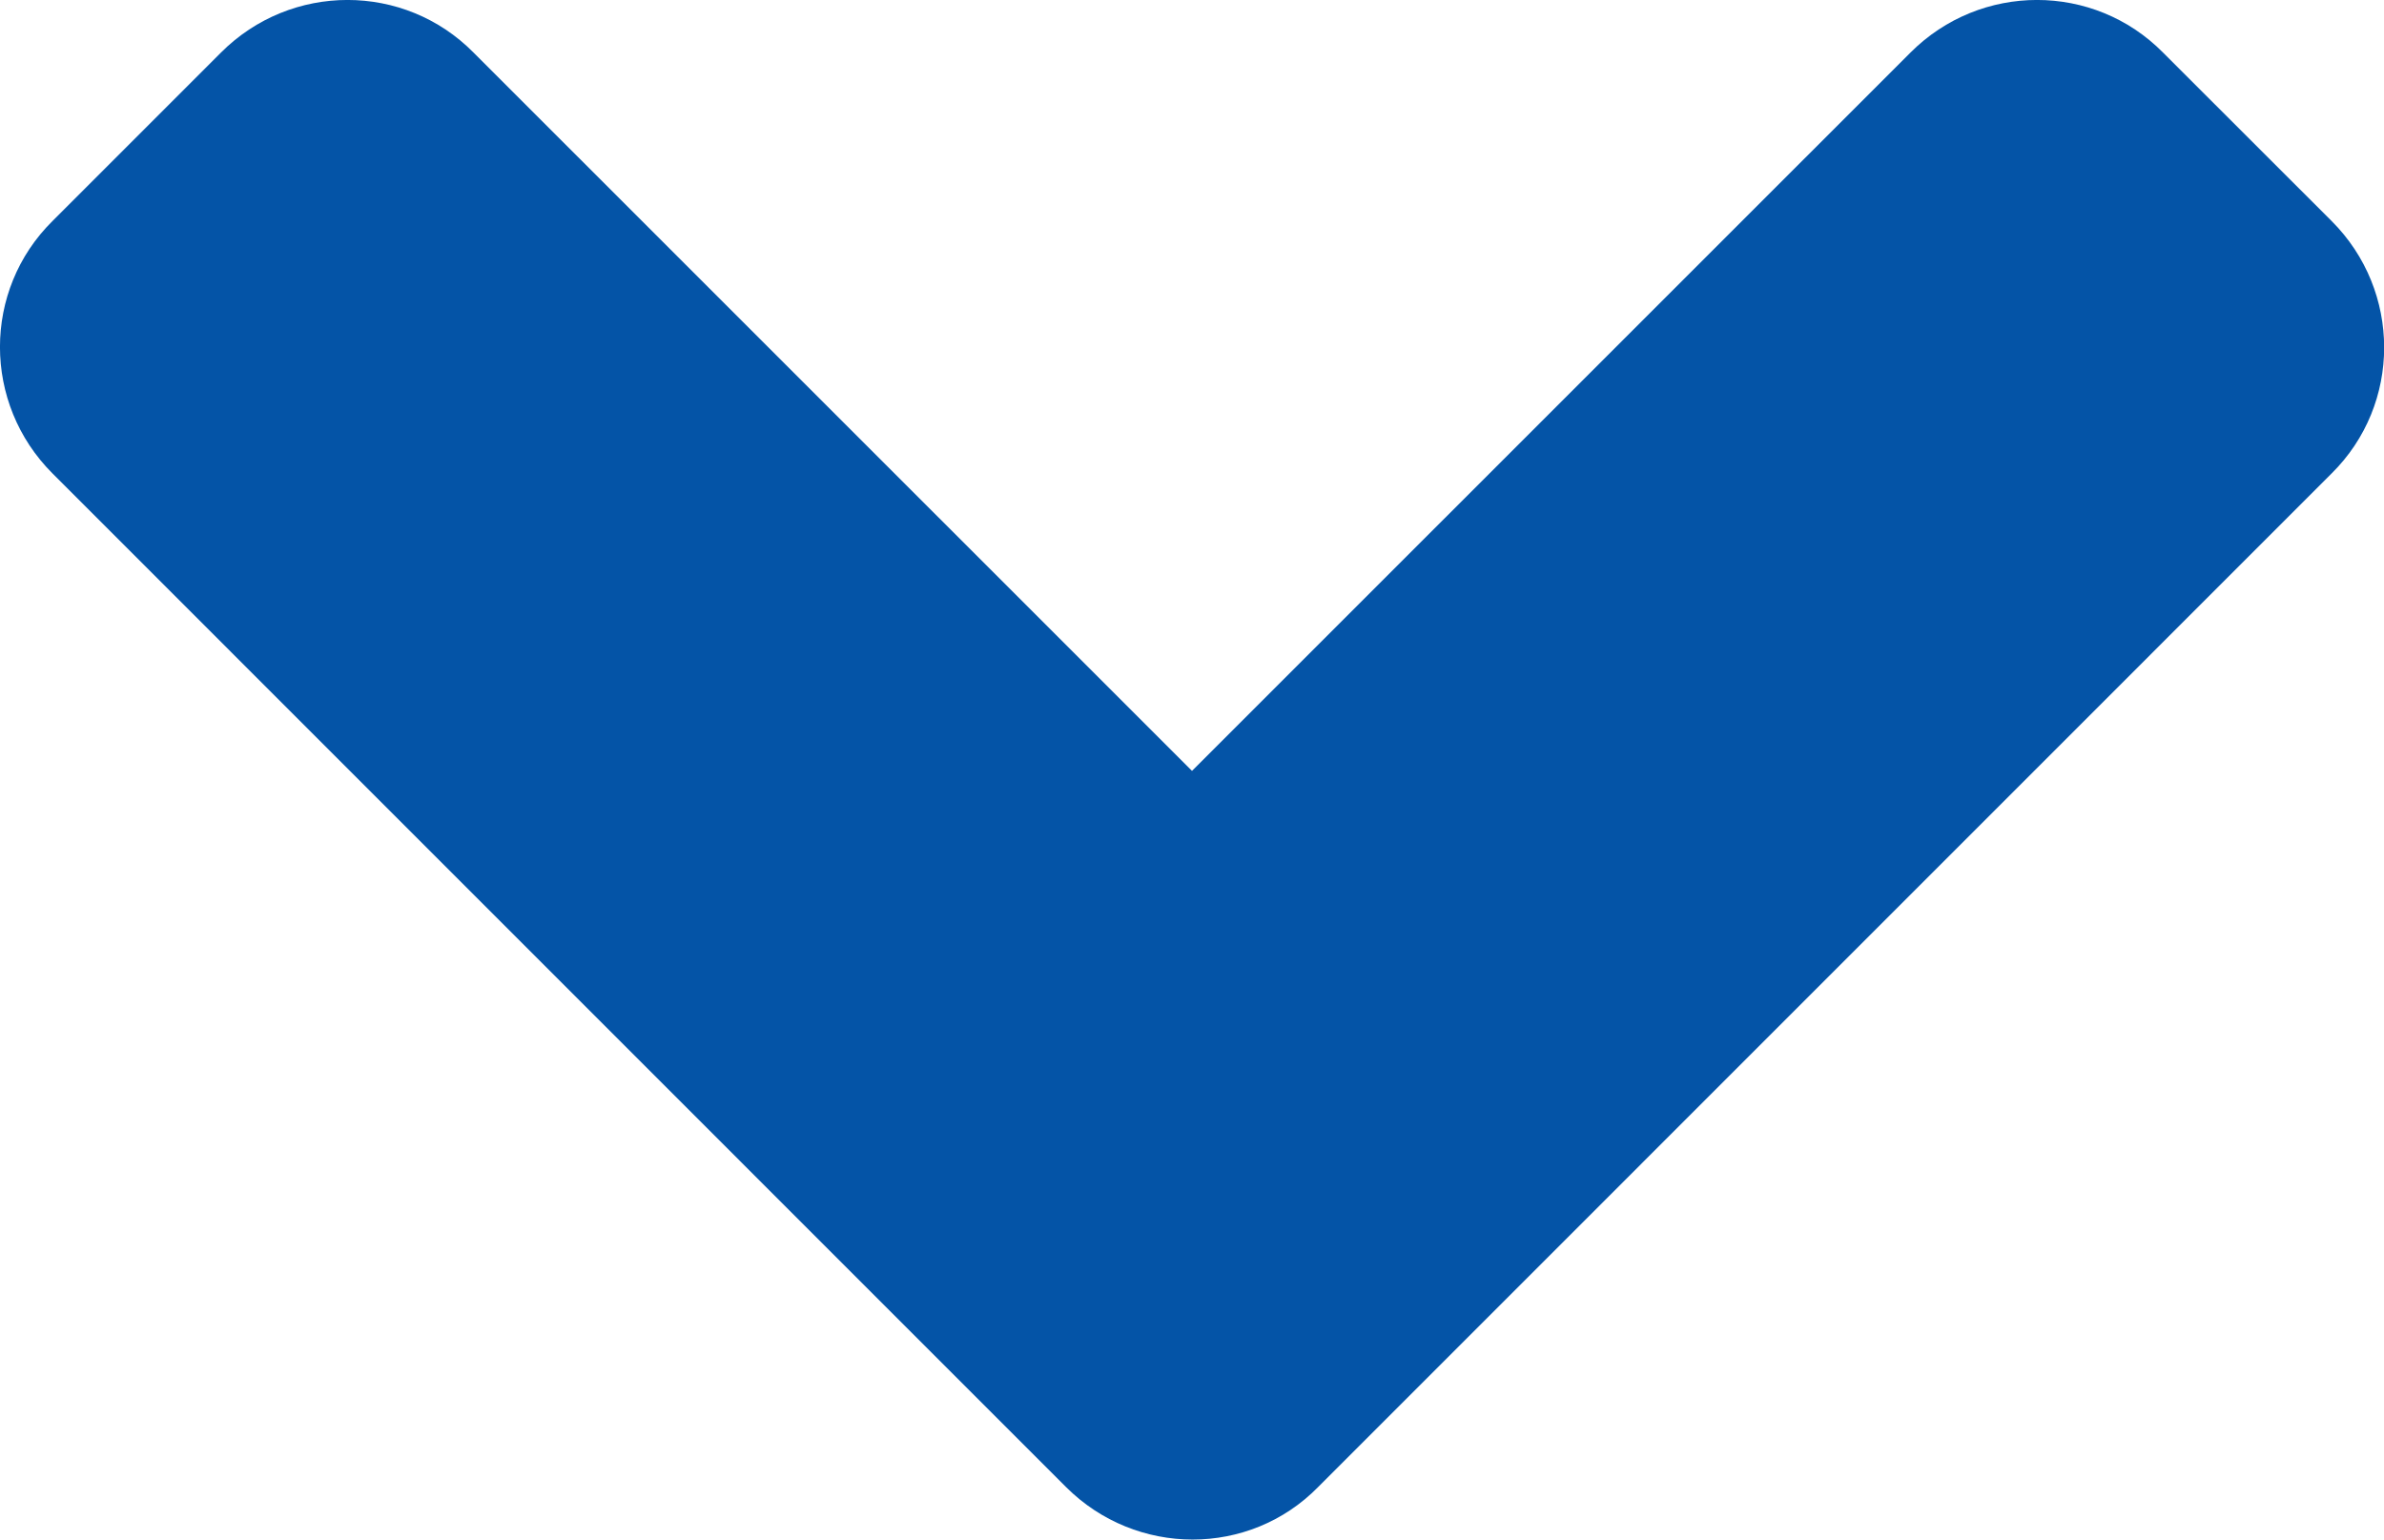
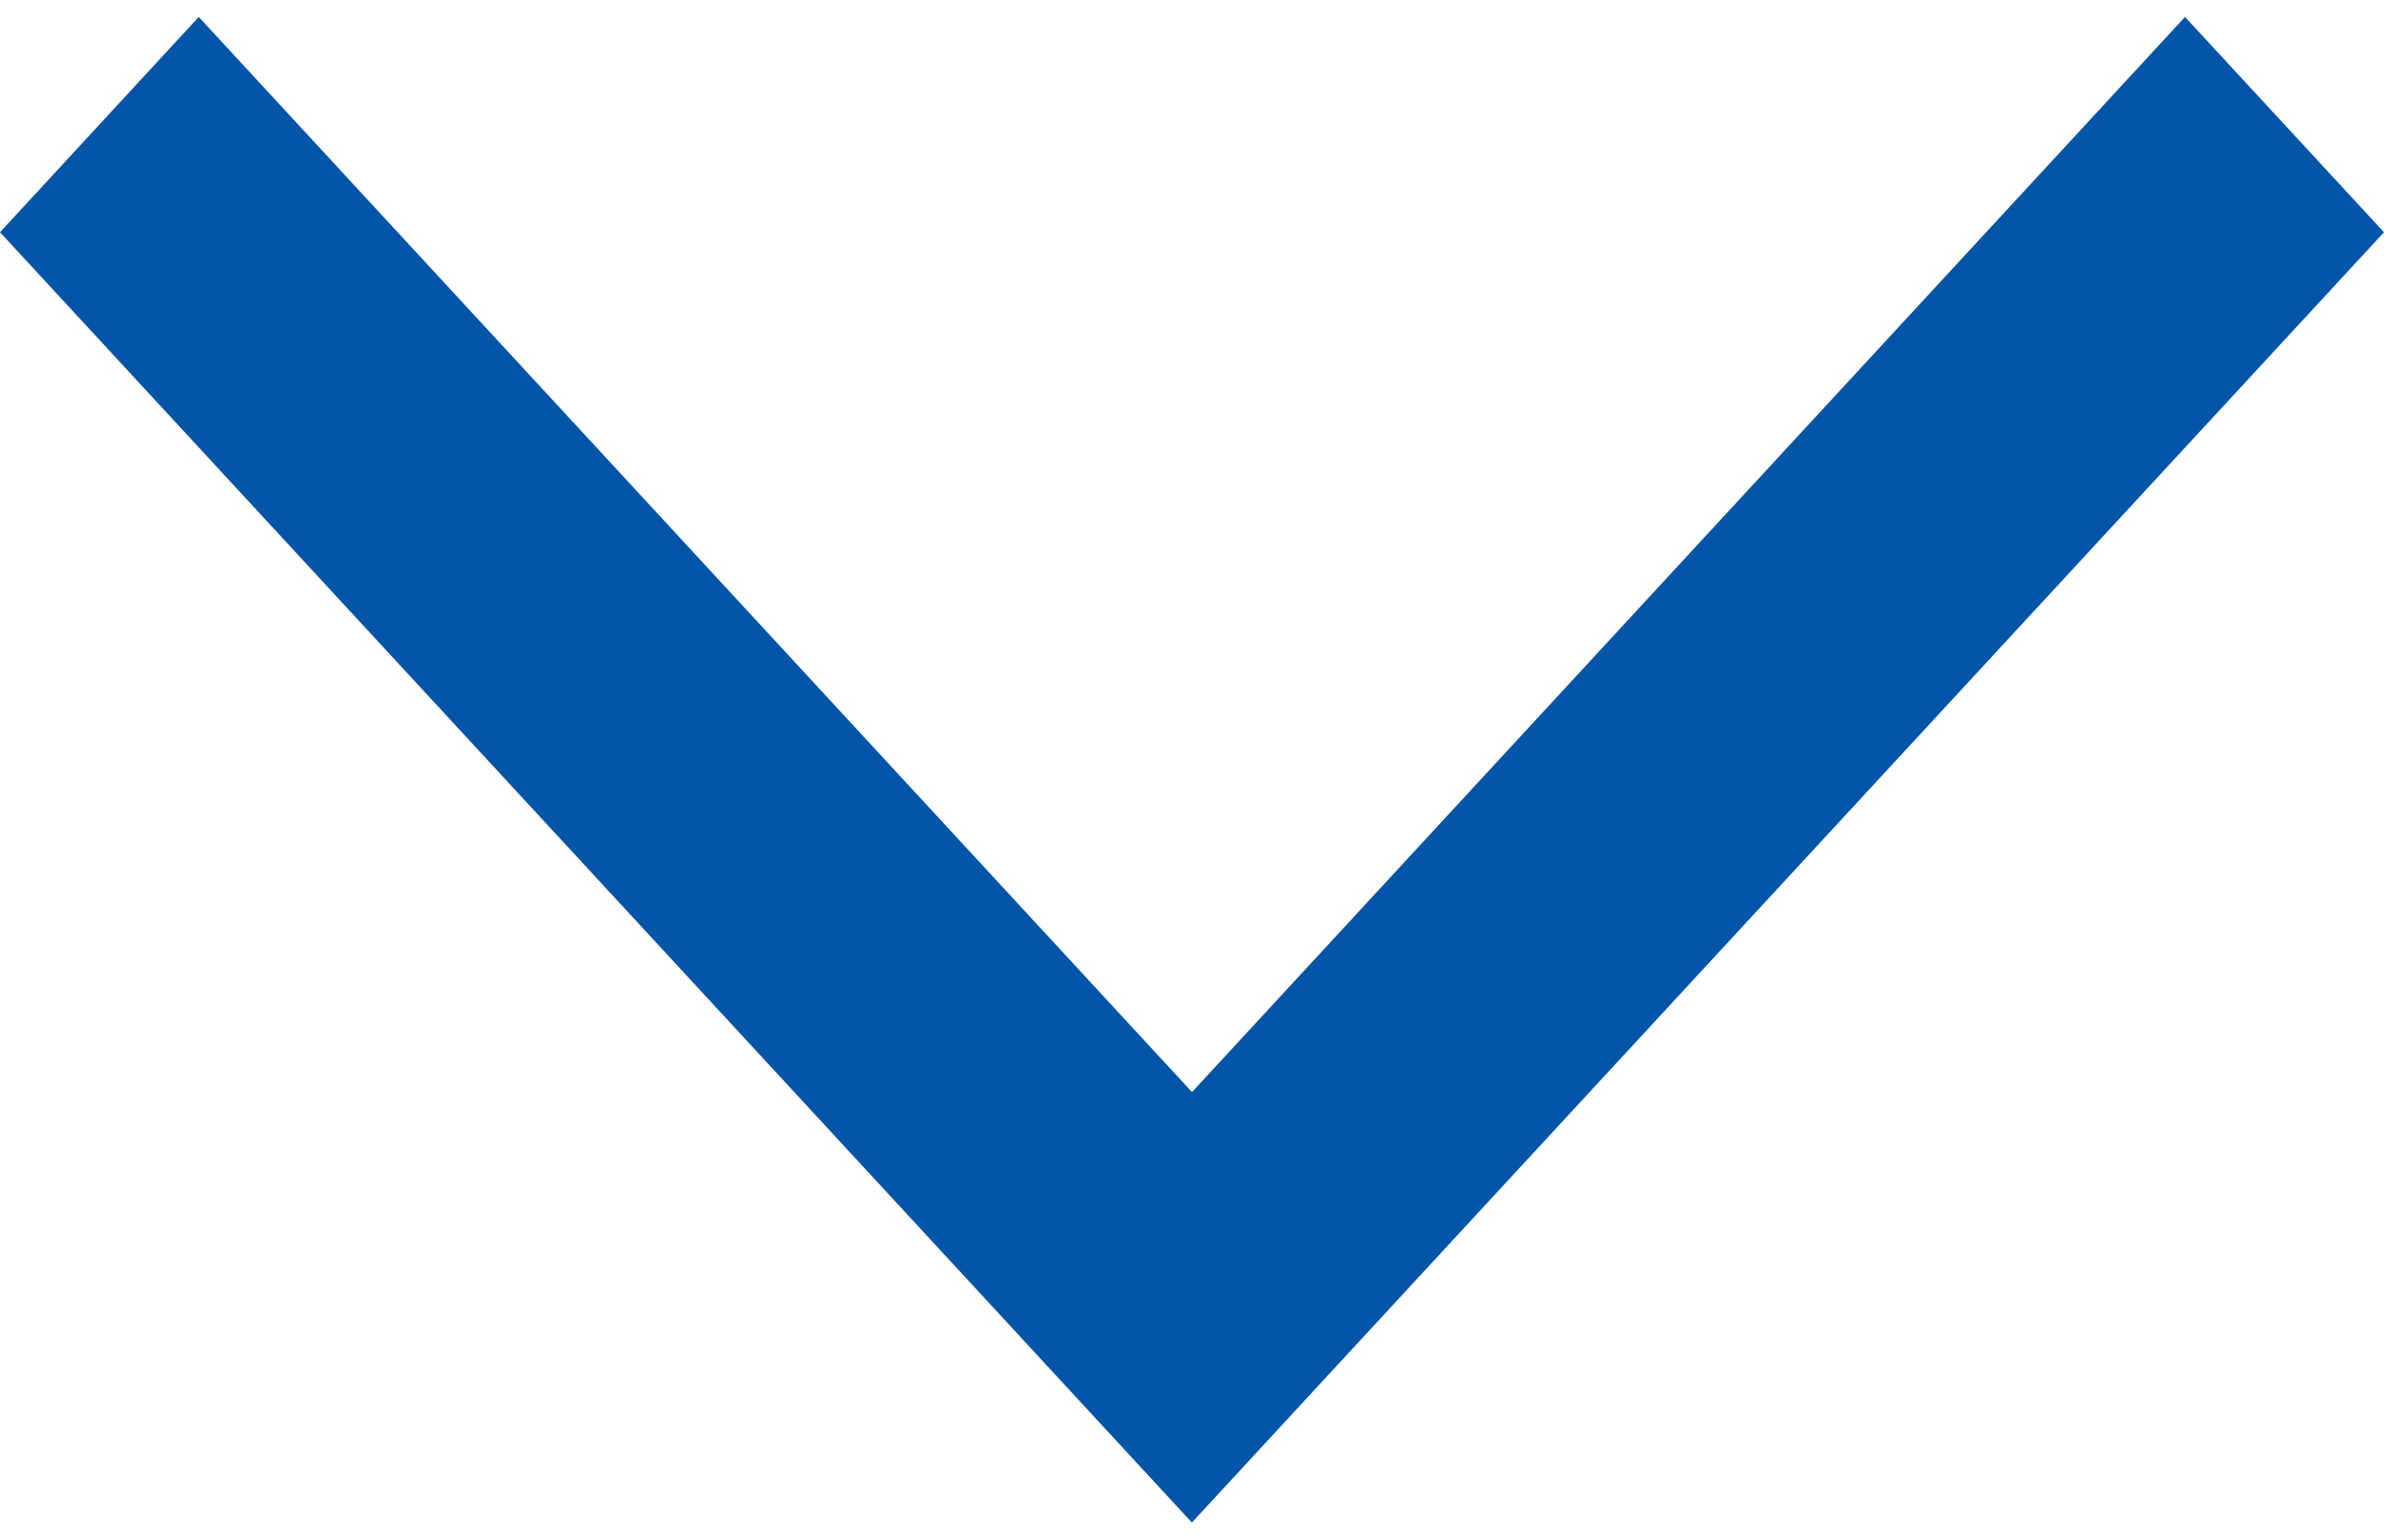
<svg xmlns="http://www.w3.org/2000/svg" version="1.1" id="Layer_1" x="0px" y="0px" width="19px" height="12.27px" viewBox="0 0 19 12.27" enable-background="new 0 0 19 12.27" xml:space="preserve">
-   <path fill="#0454A7" d="M8.496,11.852L0.419,3.774c-0.559-0.558-0.559-1.461,0-2.013l1.342-1.342c0.558-0.559,1.461-0.559,2.013,0  L9.5,6.144l5.726-5.725c0.558-0.559,1.461-0.559,2.013,0l1.343,1.342c0.559,0.558,0.559,1.461,0,2.013l-8.077,8.078  C9.958,12.41,9.055,12.41,8.496,11.852L8.496,11.852z" />
+   <polygon fill="#0454A7" points="19,1.851 17.414,0.135 9.5,8.704 1.584,0.135 0,1.851 9.499,12.135 " />
</svg>
